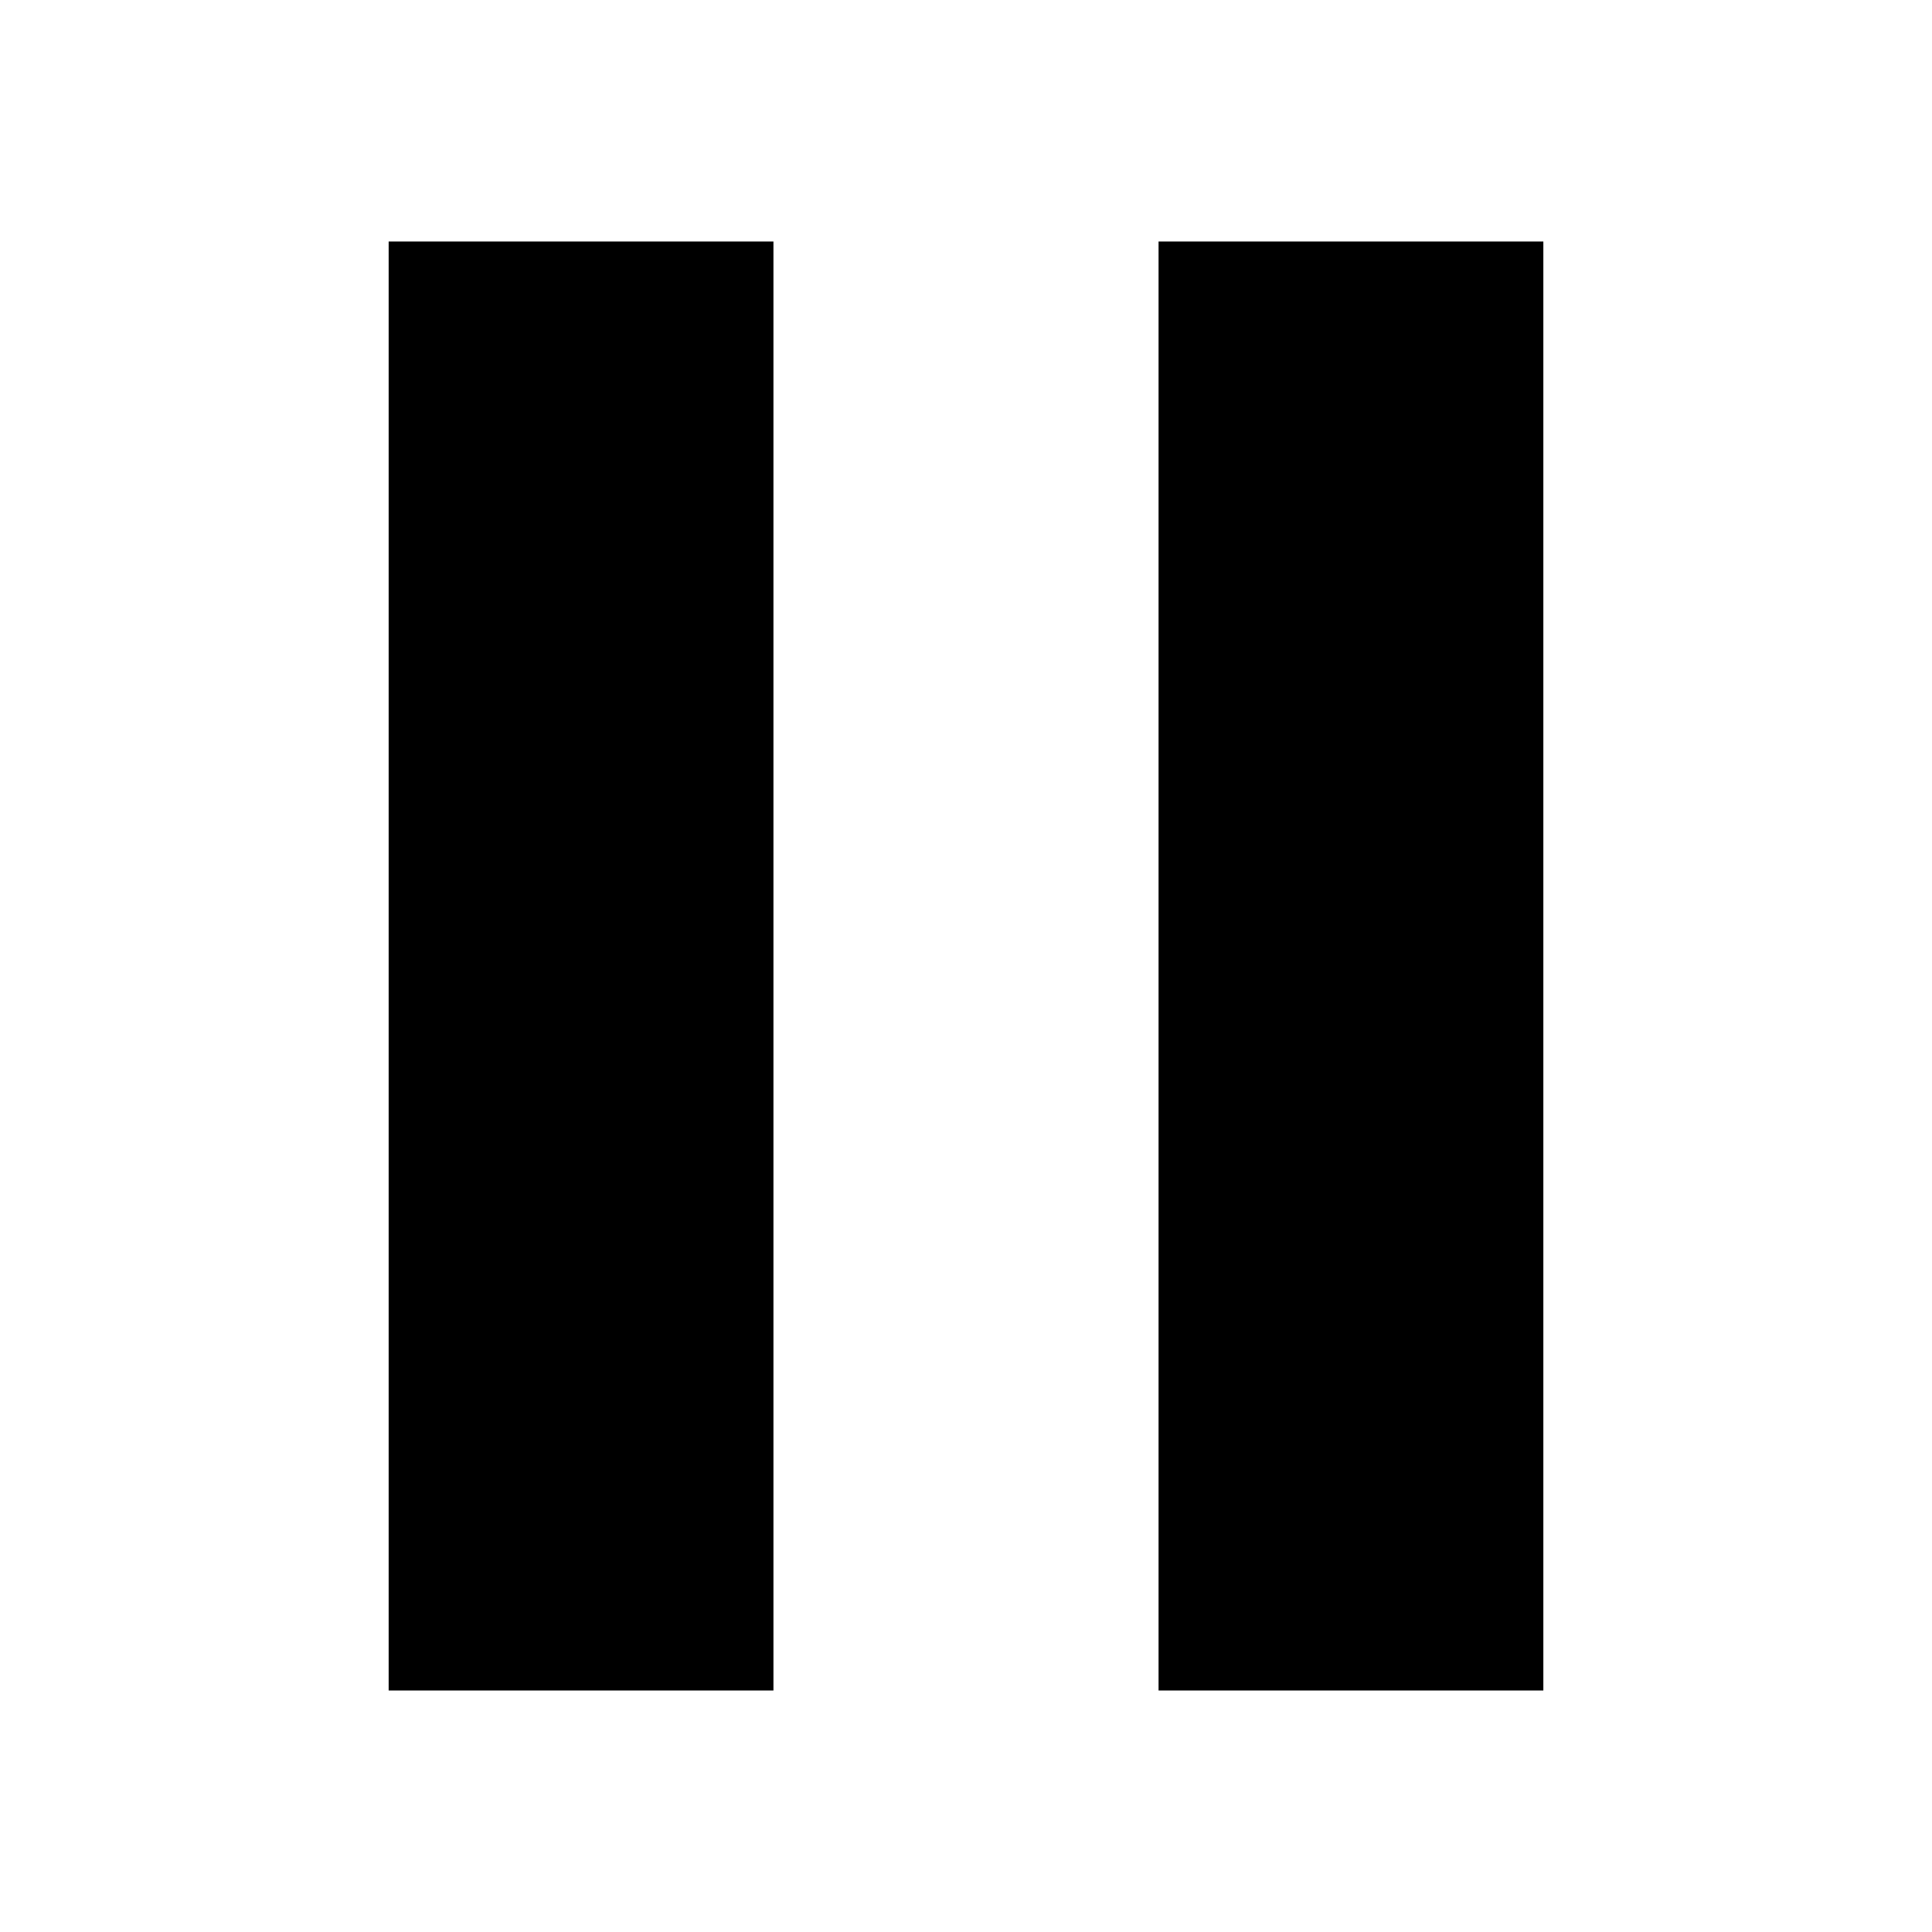
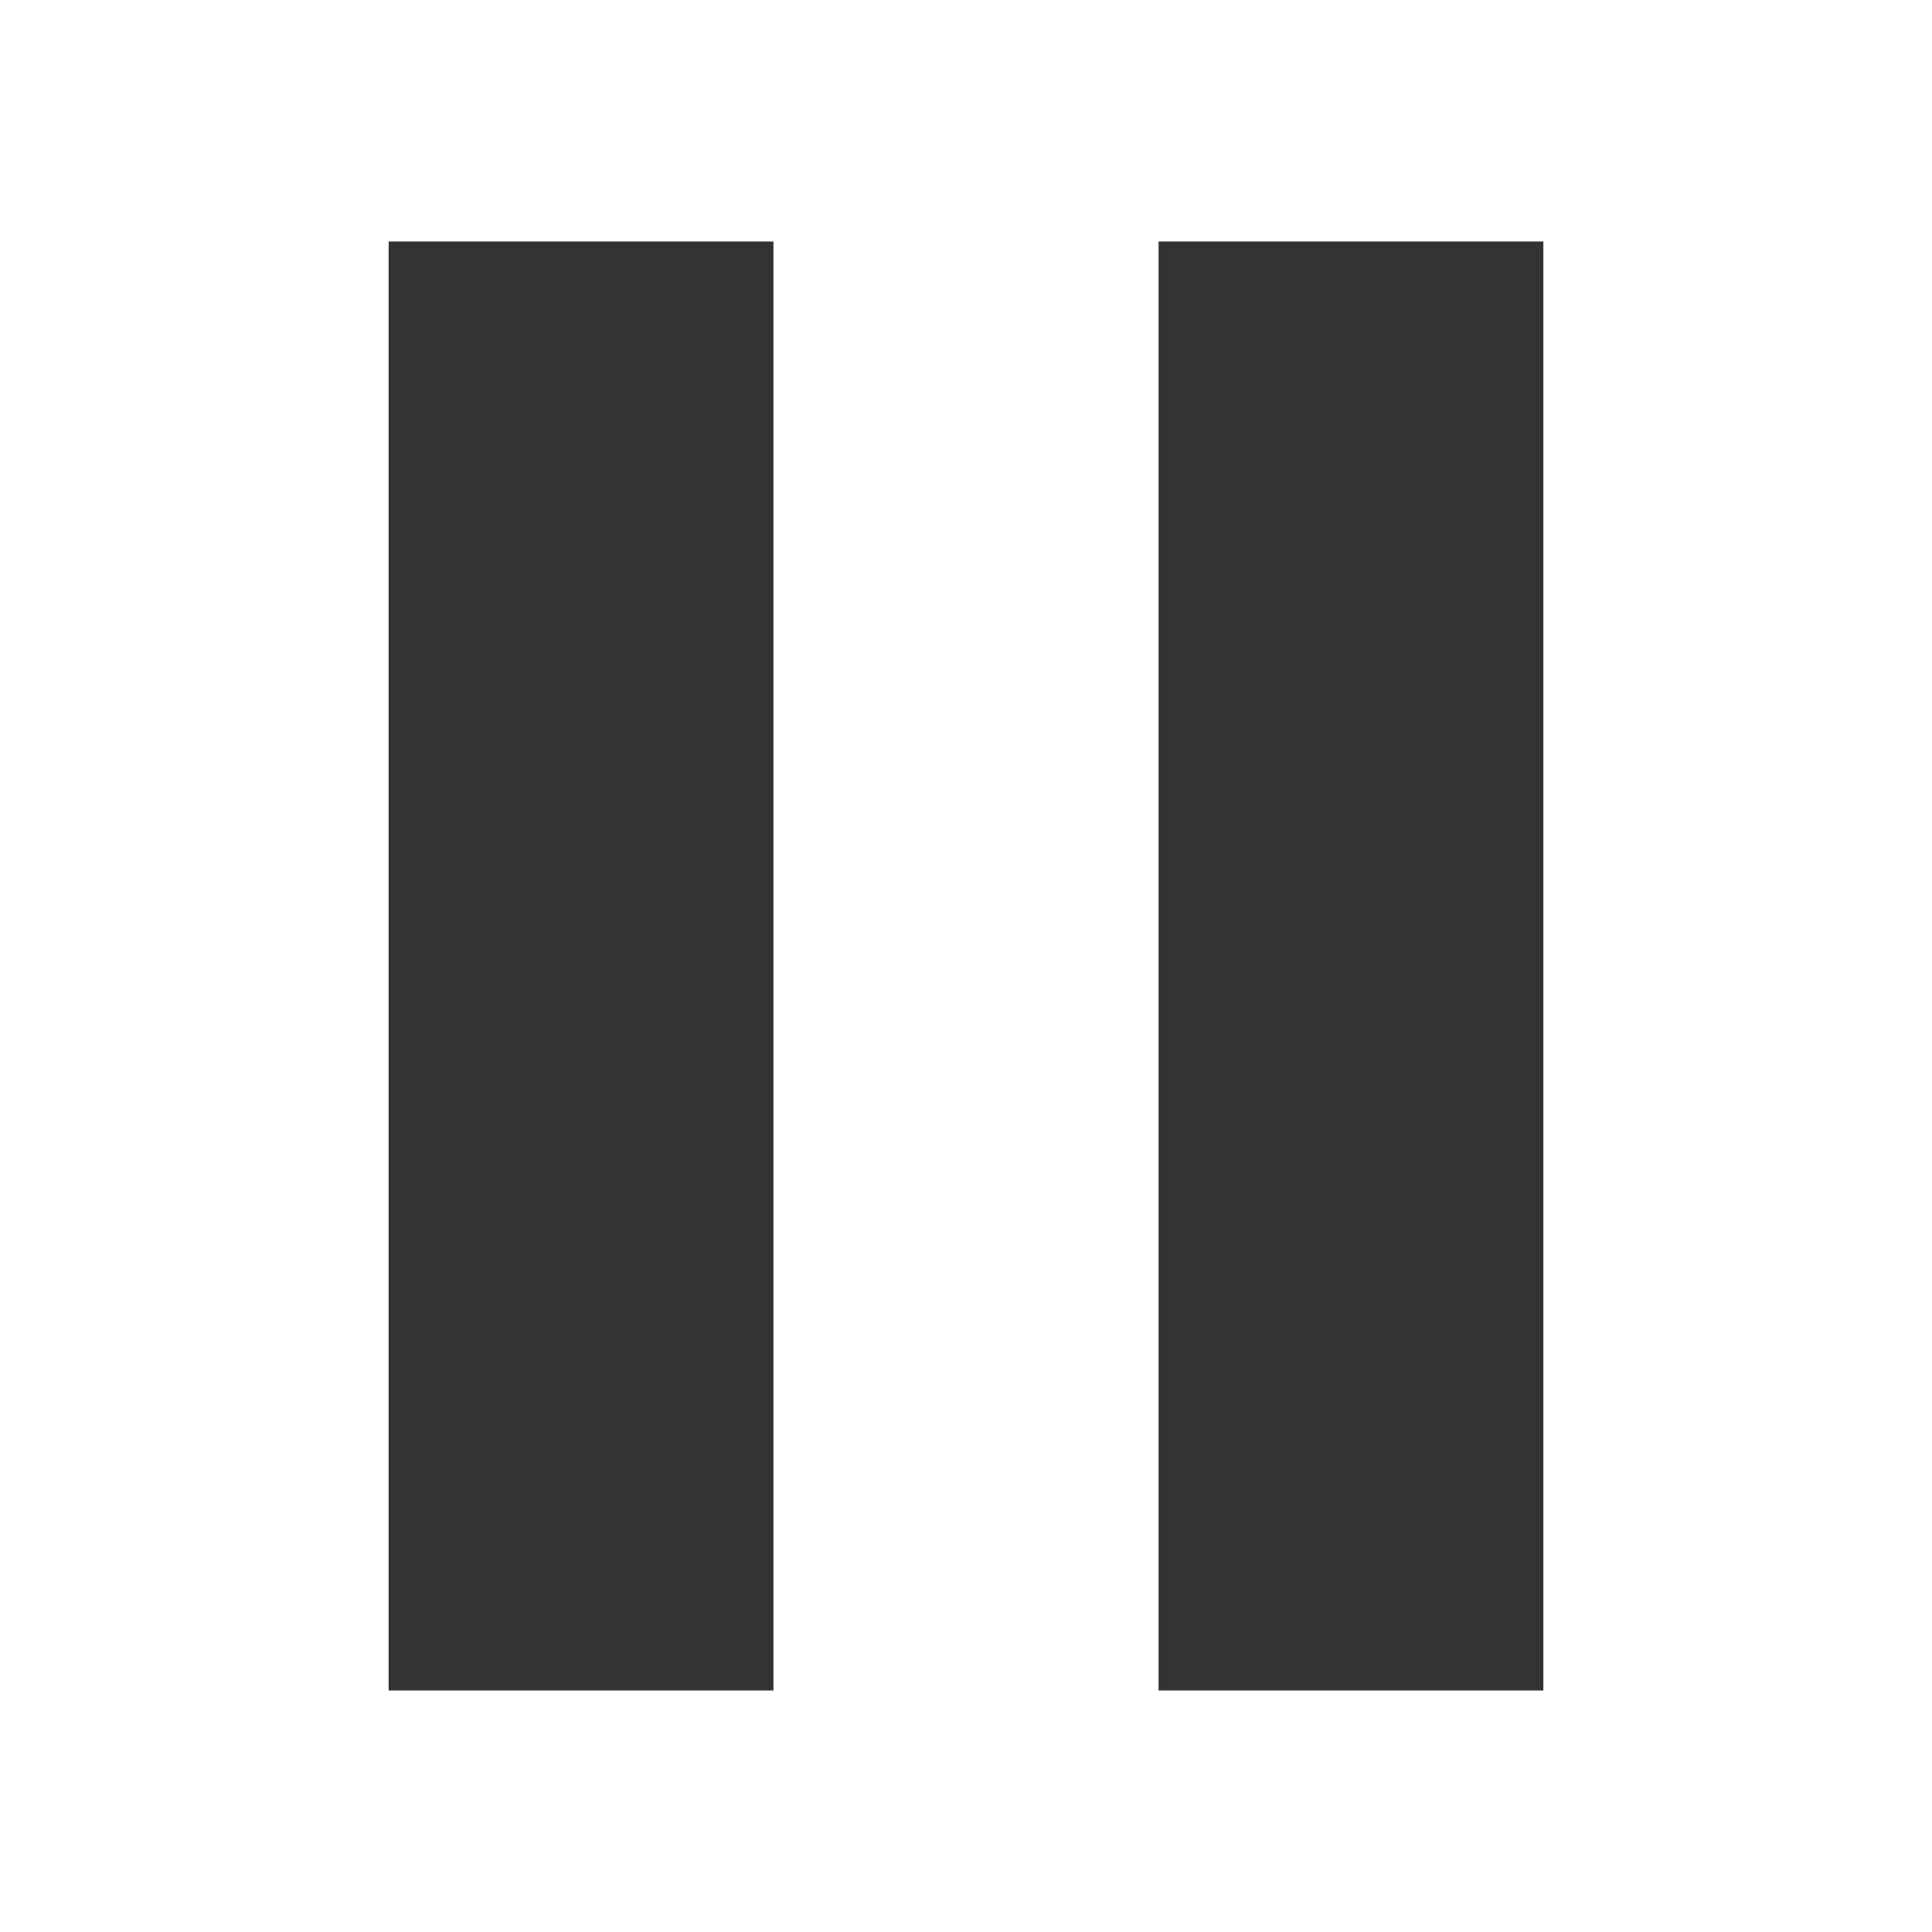
<svg xmlns="http://www.w3.org/2000/svg" version="1.1" id="Layer_1" x="0px" y="0px" width="48px" height="48px" viewBox="0 0 48 48" enable-background="new 0 0 48 48" xml:space="preserve">
-   <g>
+   <defs>
+     <style type="text/css" id="current-color-scheme">
+ * { color: #333; }
+ .ColorScheme-Text { color: #333; }
+ .ColorScheme-Background { color: #fff; }
+ </style>
+   </defs>
+   <g style="fill:currentColor">
    <path d="M9.656,6v36h9.56V6H9.656z" />
    <path d="M28.784,6v36h9.56V6H28.784z" />
  </g>
</svg>
